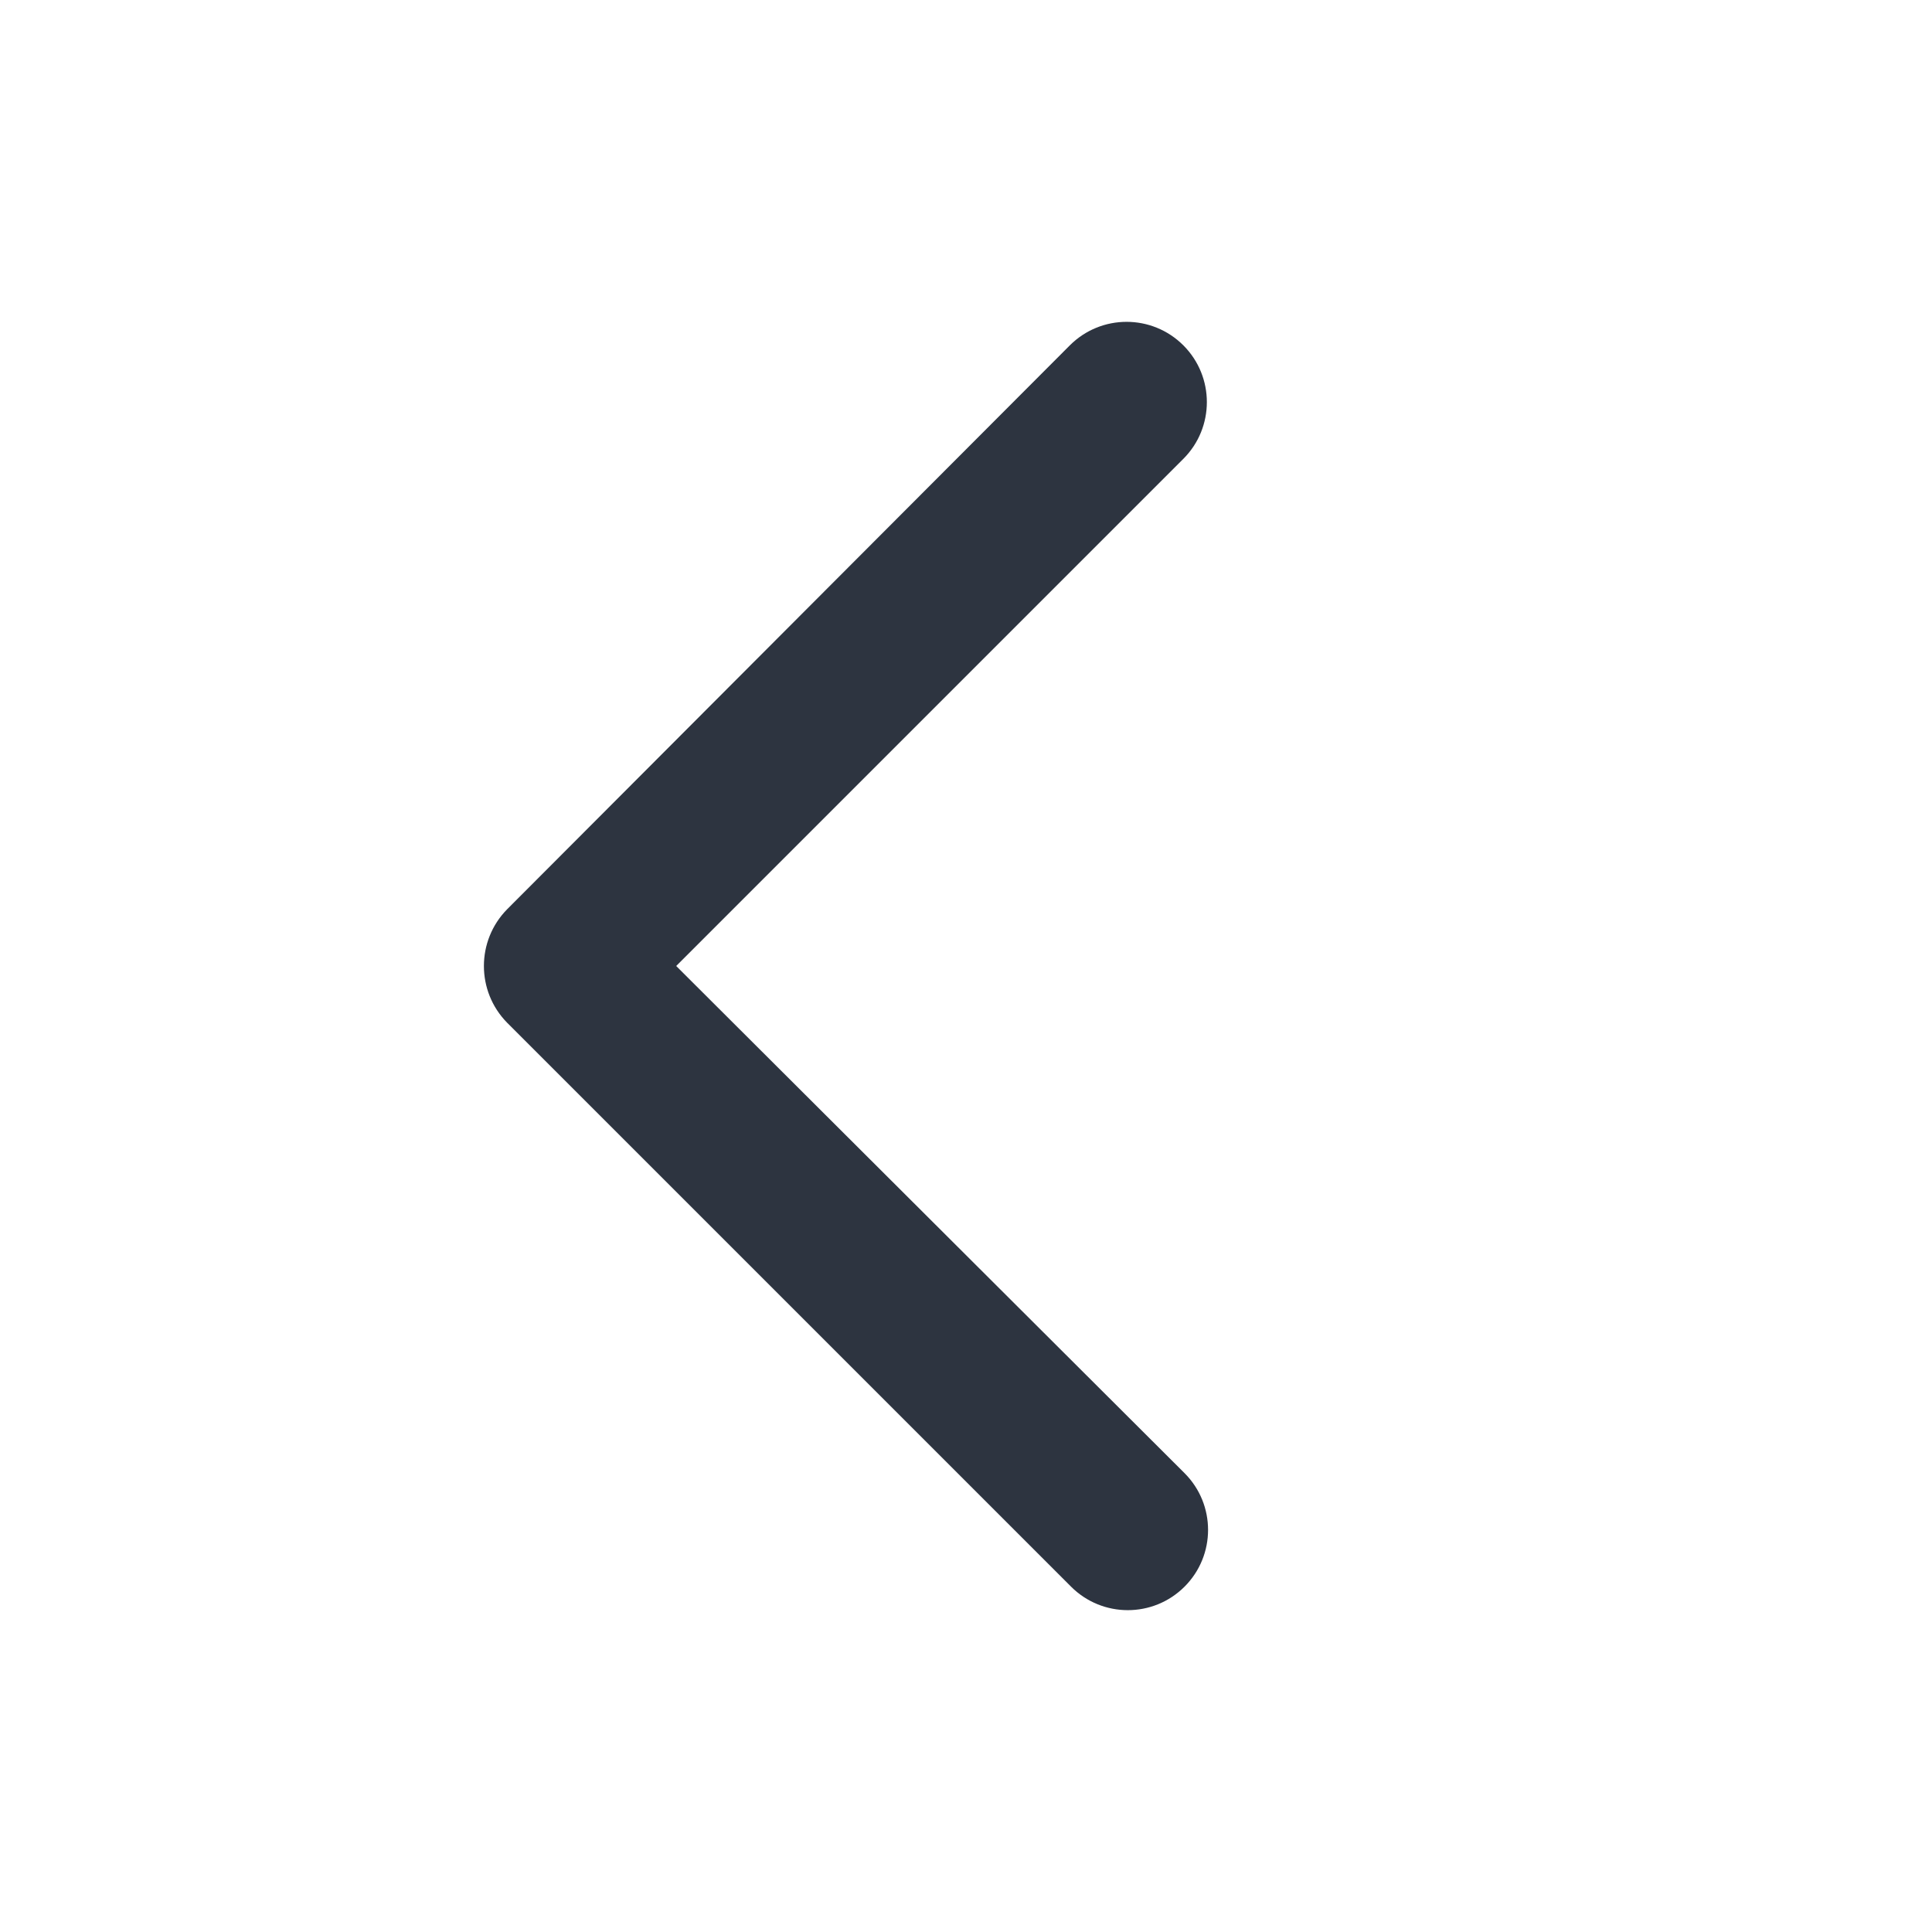
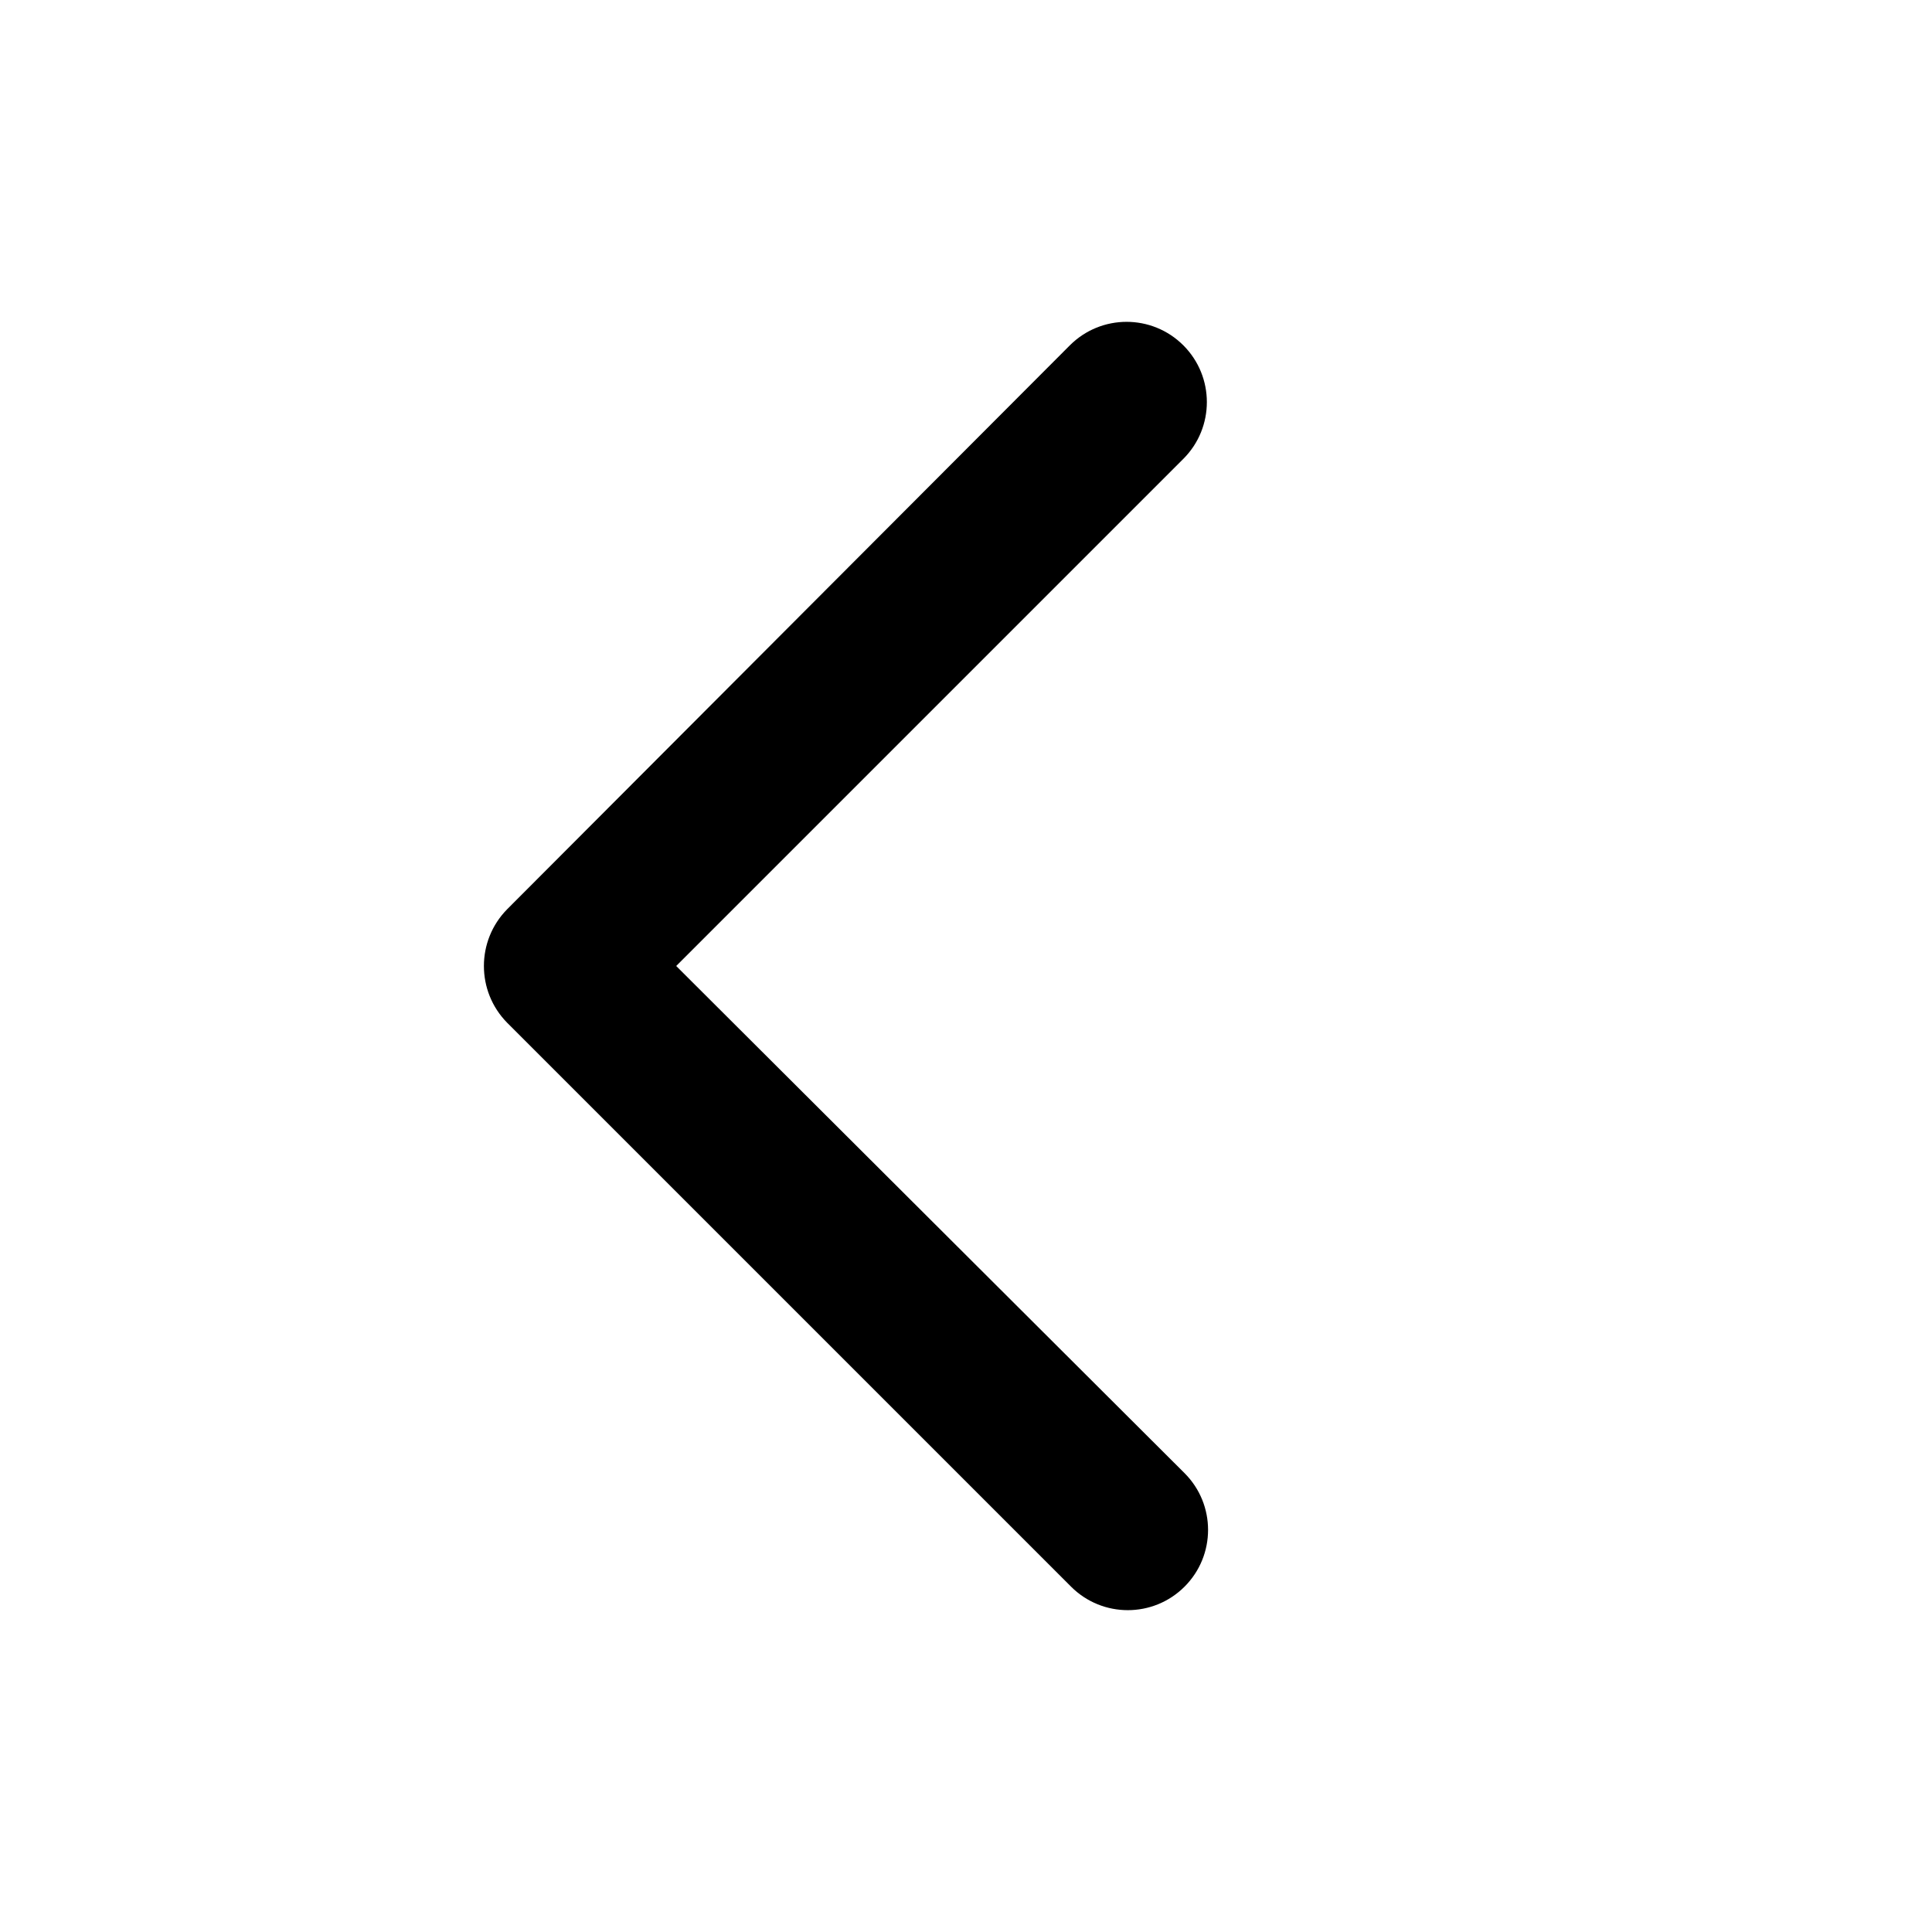
- <svg xmlns="http://www.w3.org/2000/svg" width="16" height="16" viewBox="0 0 16 16" fill="none">
-   <path fill-rule="evenodd" clip-rule="evenodd" d="M9.8 3.8a.66.66 0 1 0-.94-.94L4.2 7.53a.67.67 0 0 0 0 .94l4.67 4.67a.66.66 0 1 0 .94-.94L5.6 8l4.2-4.2Z" fill="#2D3440" />
+ <svg xmlns="http://www.w3.org/2000/svg" width="16" height="16" viewBox="0 0 16 16" fill="currentColor">
+   <path fill-rule="evenodd" clip-rule="evenodd" d="M9.8 3.8a.66.66 0 1 0-.94-.94L4.2 7.53a.67.67 0 0 0 0 .94l4.67 4.67a.66.66 0 1 0 .94-.94L5.6 8l4.2-4.2Z" fill="currentColor" />
</svg>
